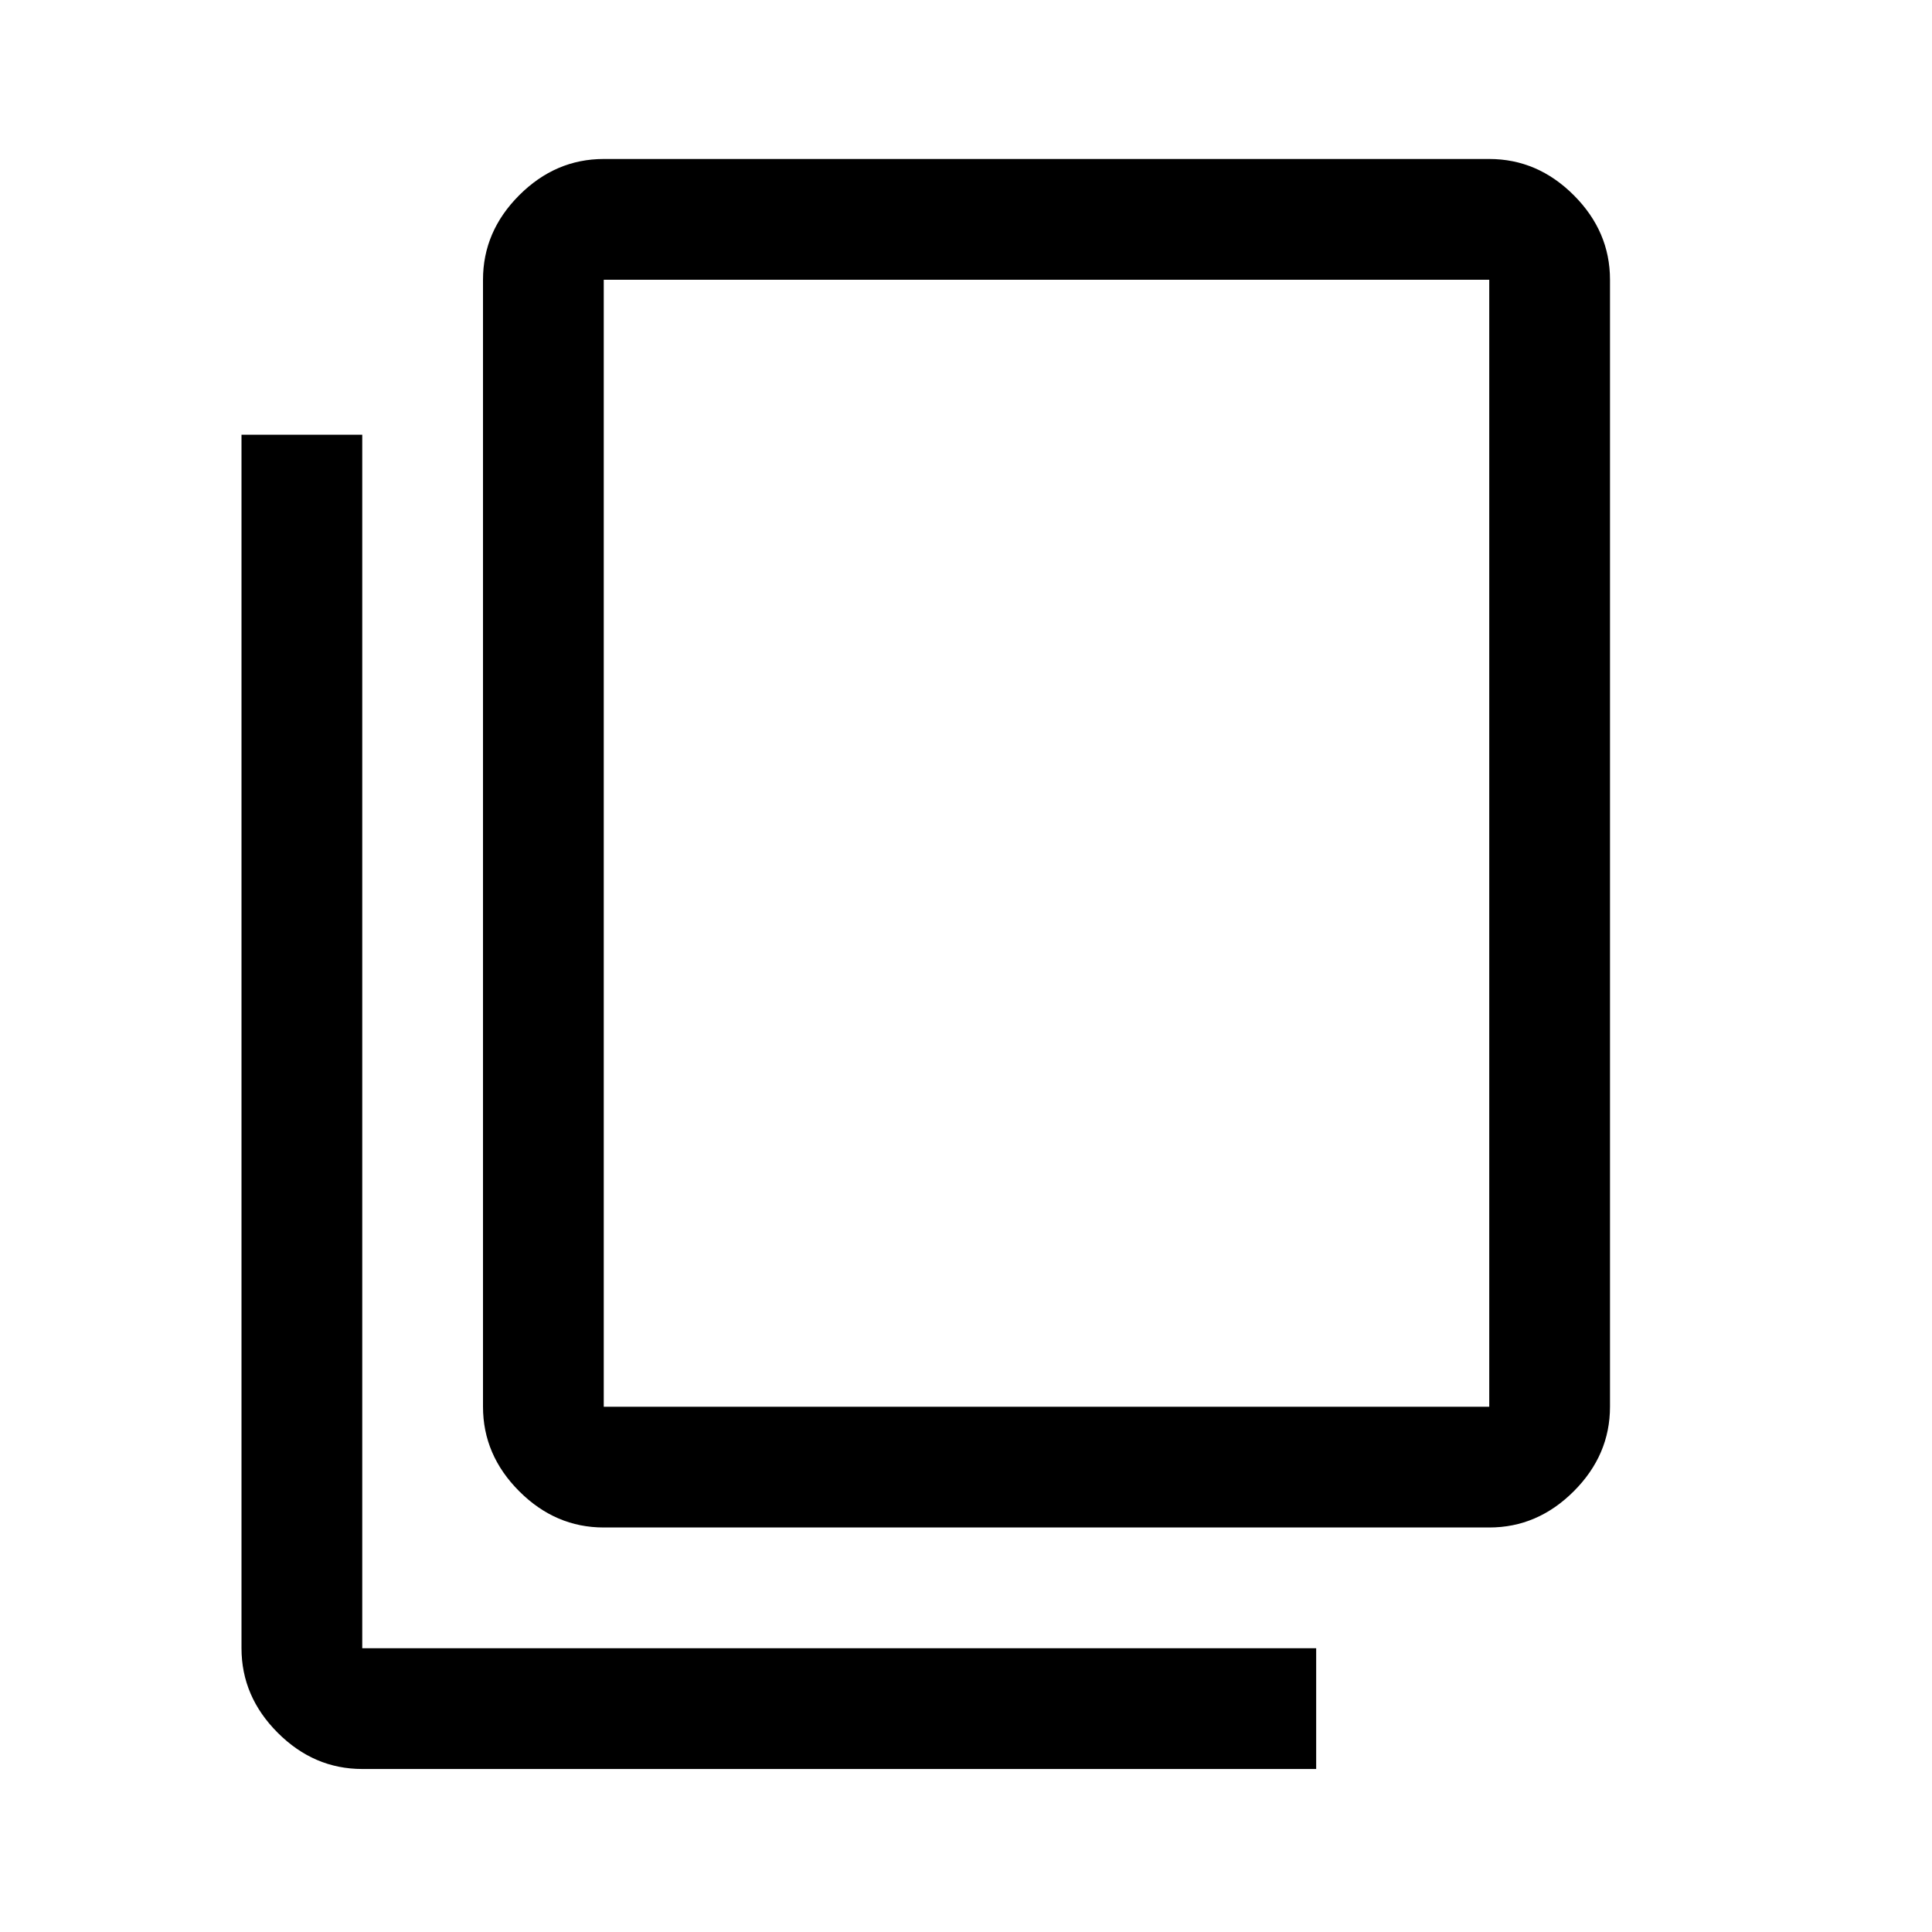
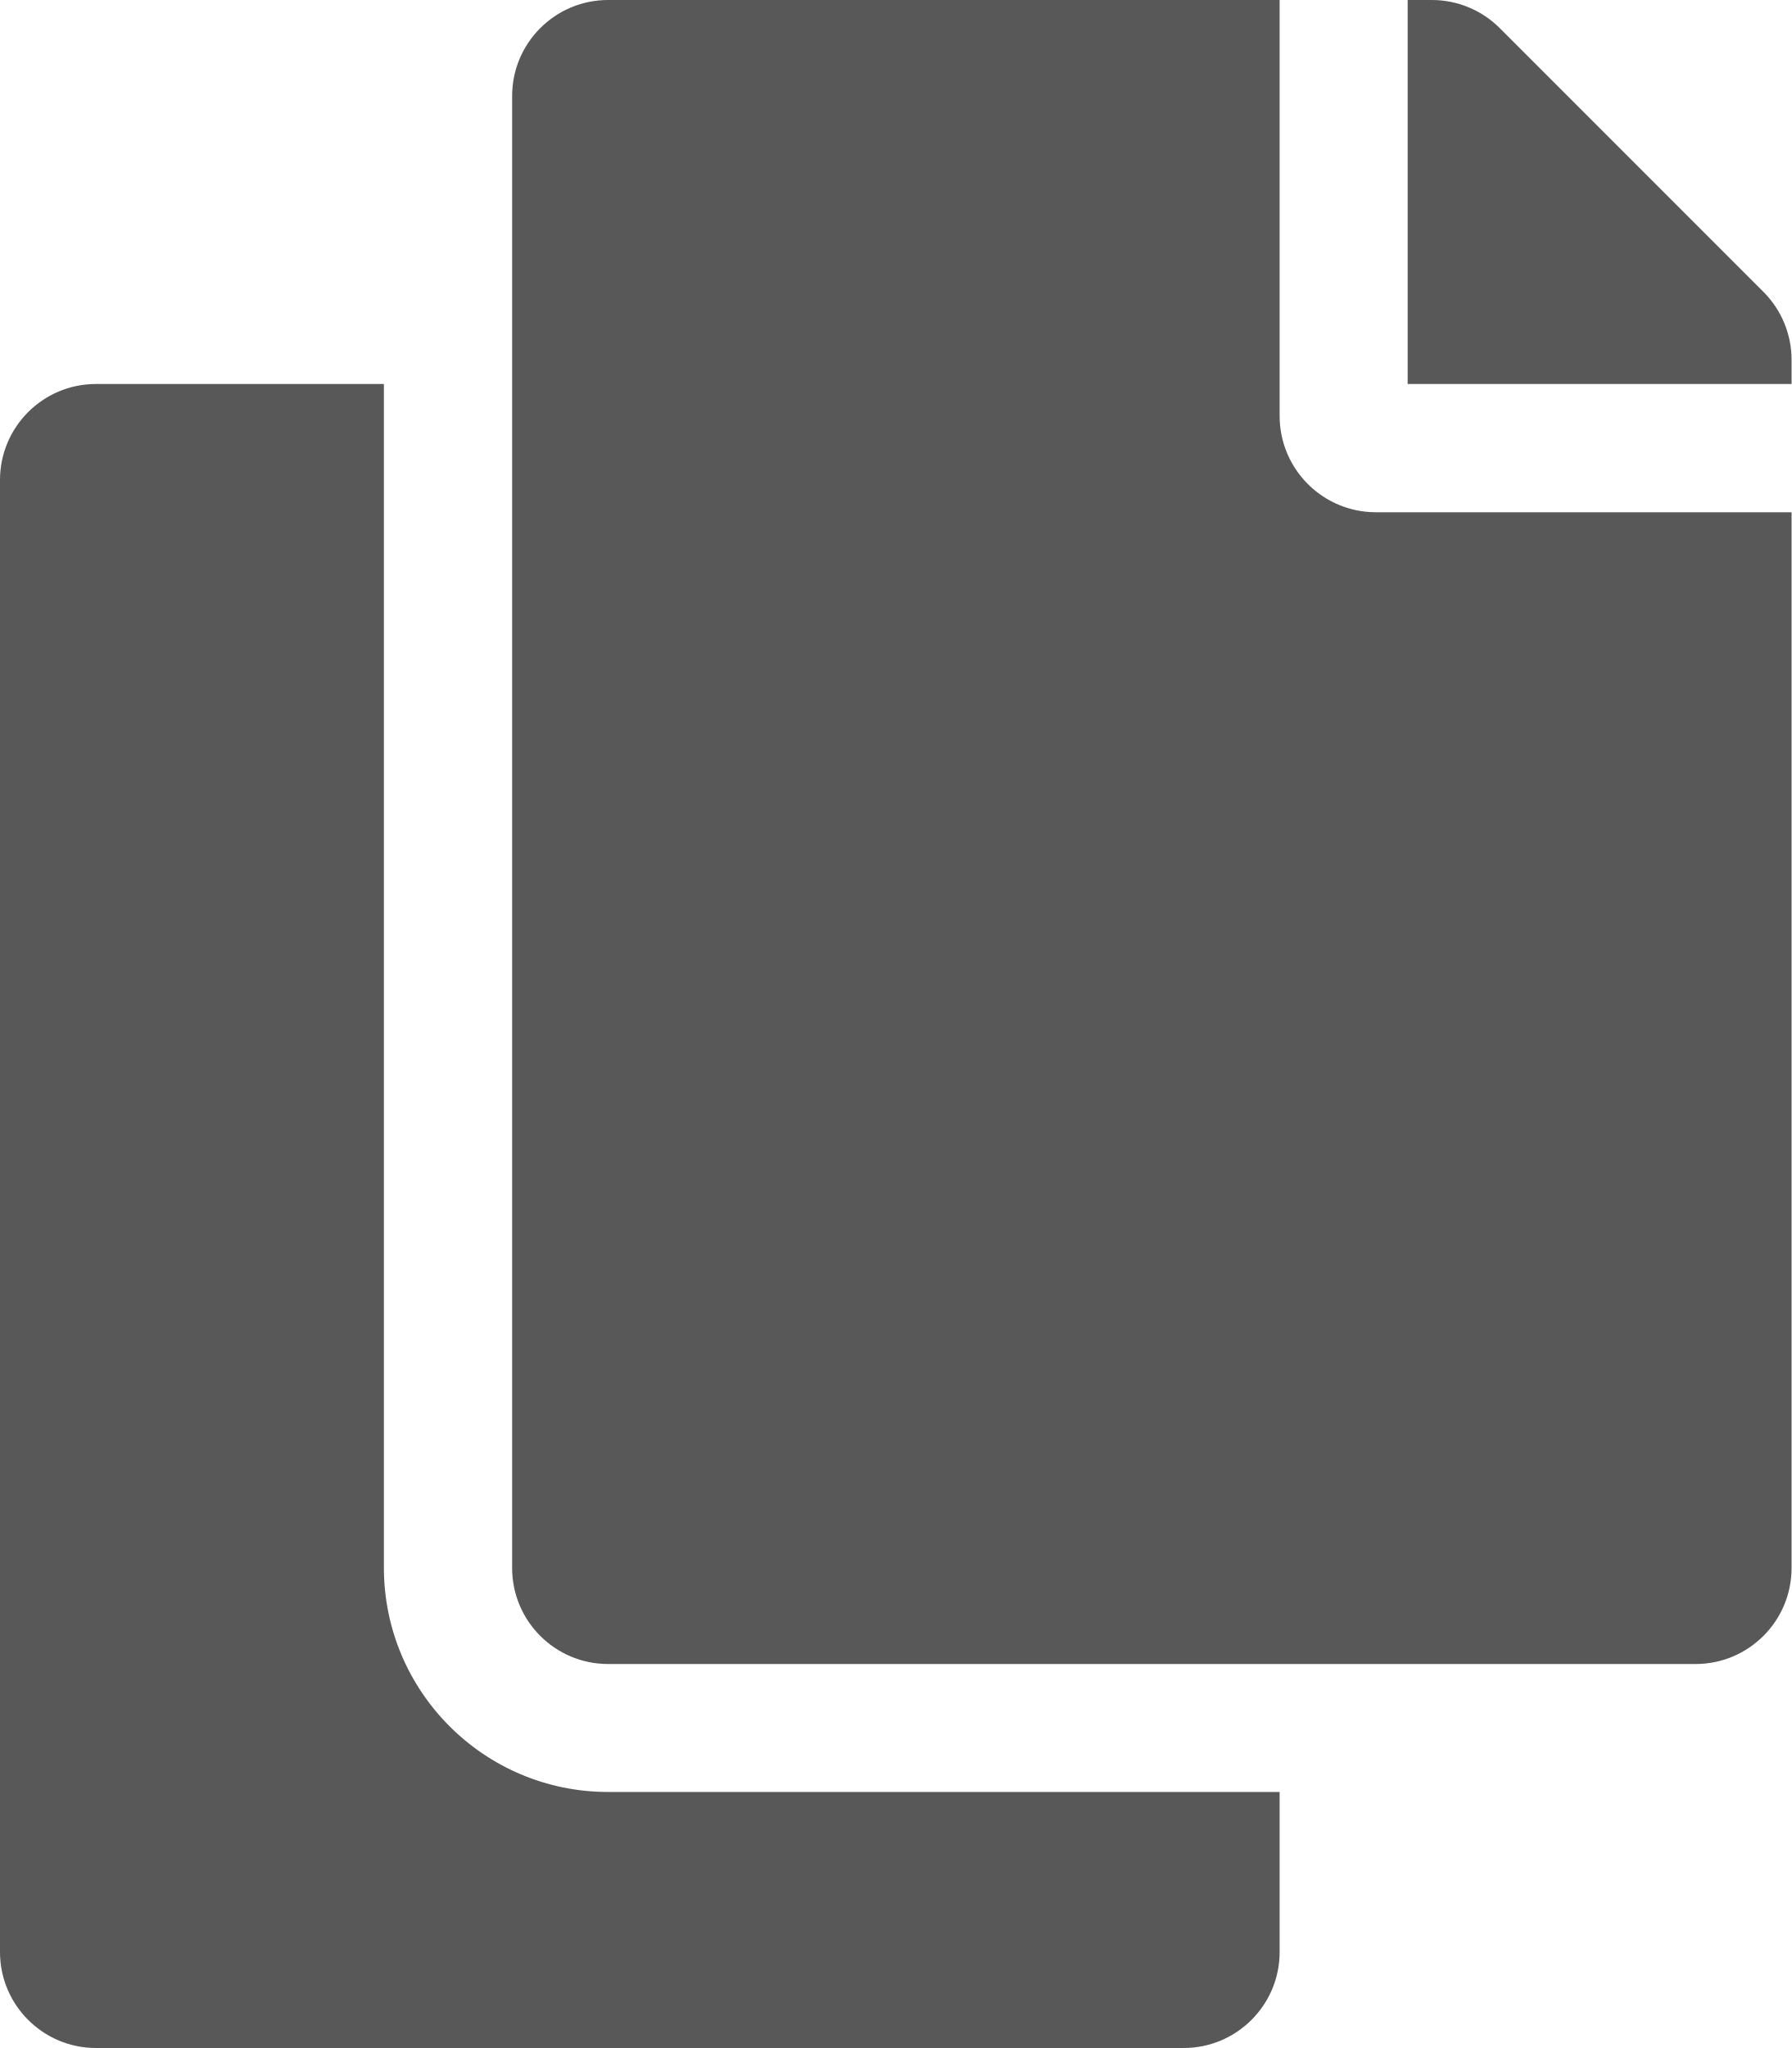
- <svg xmlns="http://www.w3.org/2000/svg" height="48" viewBox="0 -960 960 960" width="48">
-   <path d="M180-81q-24 0-42-18t-18-42v-603h60v603h474v60H180Zm120-120q-24 0-42-18t-18-42v-560q0-24 18-42t42-18h440q24 0 42 18t18 42v560q0 24-18 42t-42 18H300Zm0-60h440v-560H300v560Zm0 0v-560 560Z" />
+ <svg xmlns="http://www.w3.org/2000/svg" width="17.841" height="20.39" viewBox="0 0 17.841 20.39">
+   <path id="Icon_awesome-copy" data-name="Icon awesome-copy" d="M12.743,17.841v1.593a.956.956,0,0,1-.956.956H.956A.956.956,0,0,1,0,19.434V4.779a.956.956,0,0,1,.956-.956H3.823V15.611a2.233,2.233,0,0,0,2.23,2.23Zm0-13.7V0H6.053A.956.956,0,0,0,5.1.956V15.611a.956.956,0,0,0,.956.956H16.885a.956.956,0,0,0,.956-.956V5.1H13.7A.959.959,0,0,1,12.743,4.142Zm4.817-1.236L14.935.28A.956.956,0,0,0,14.259,0h-.241V3.823h3.823V3.582a.956.956,0,0,0-.28-.676Z" fill="#585858" />
</svg>
